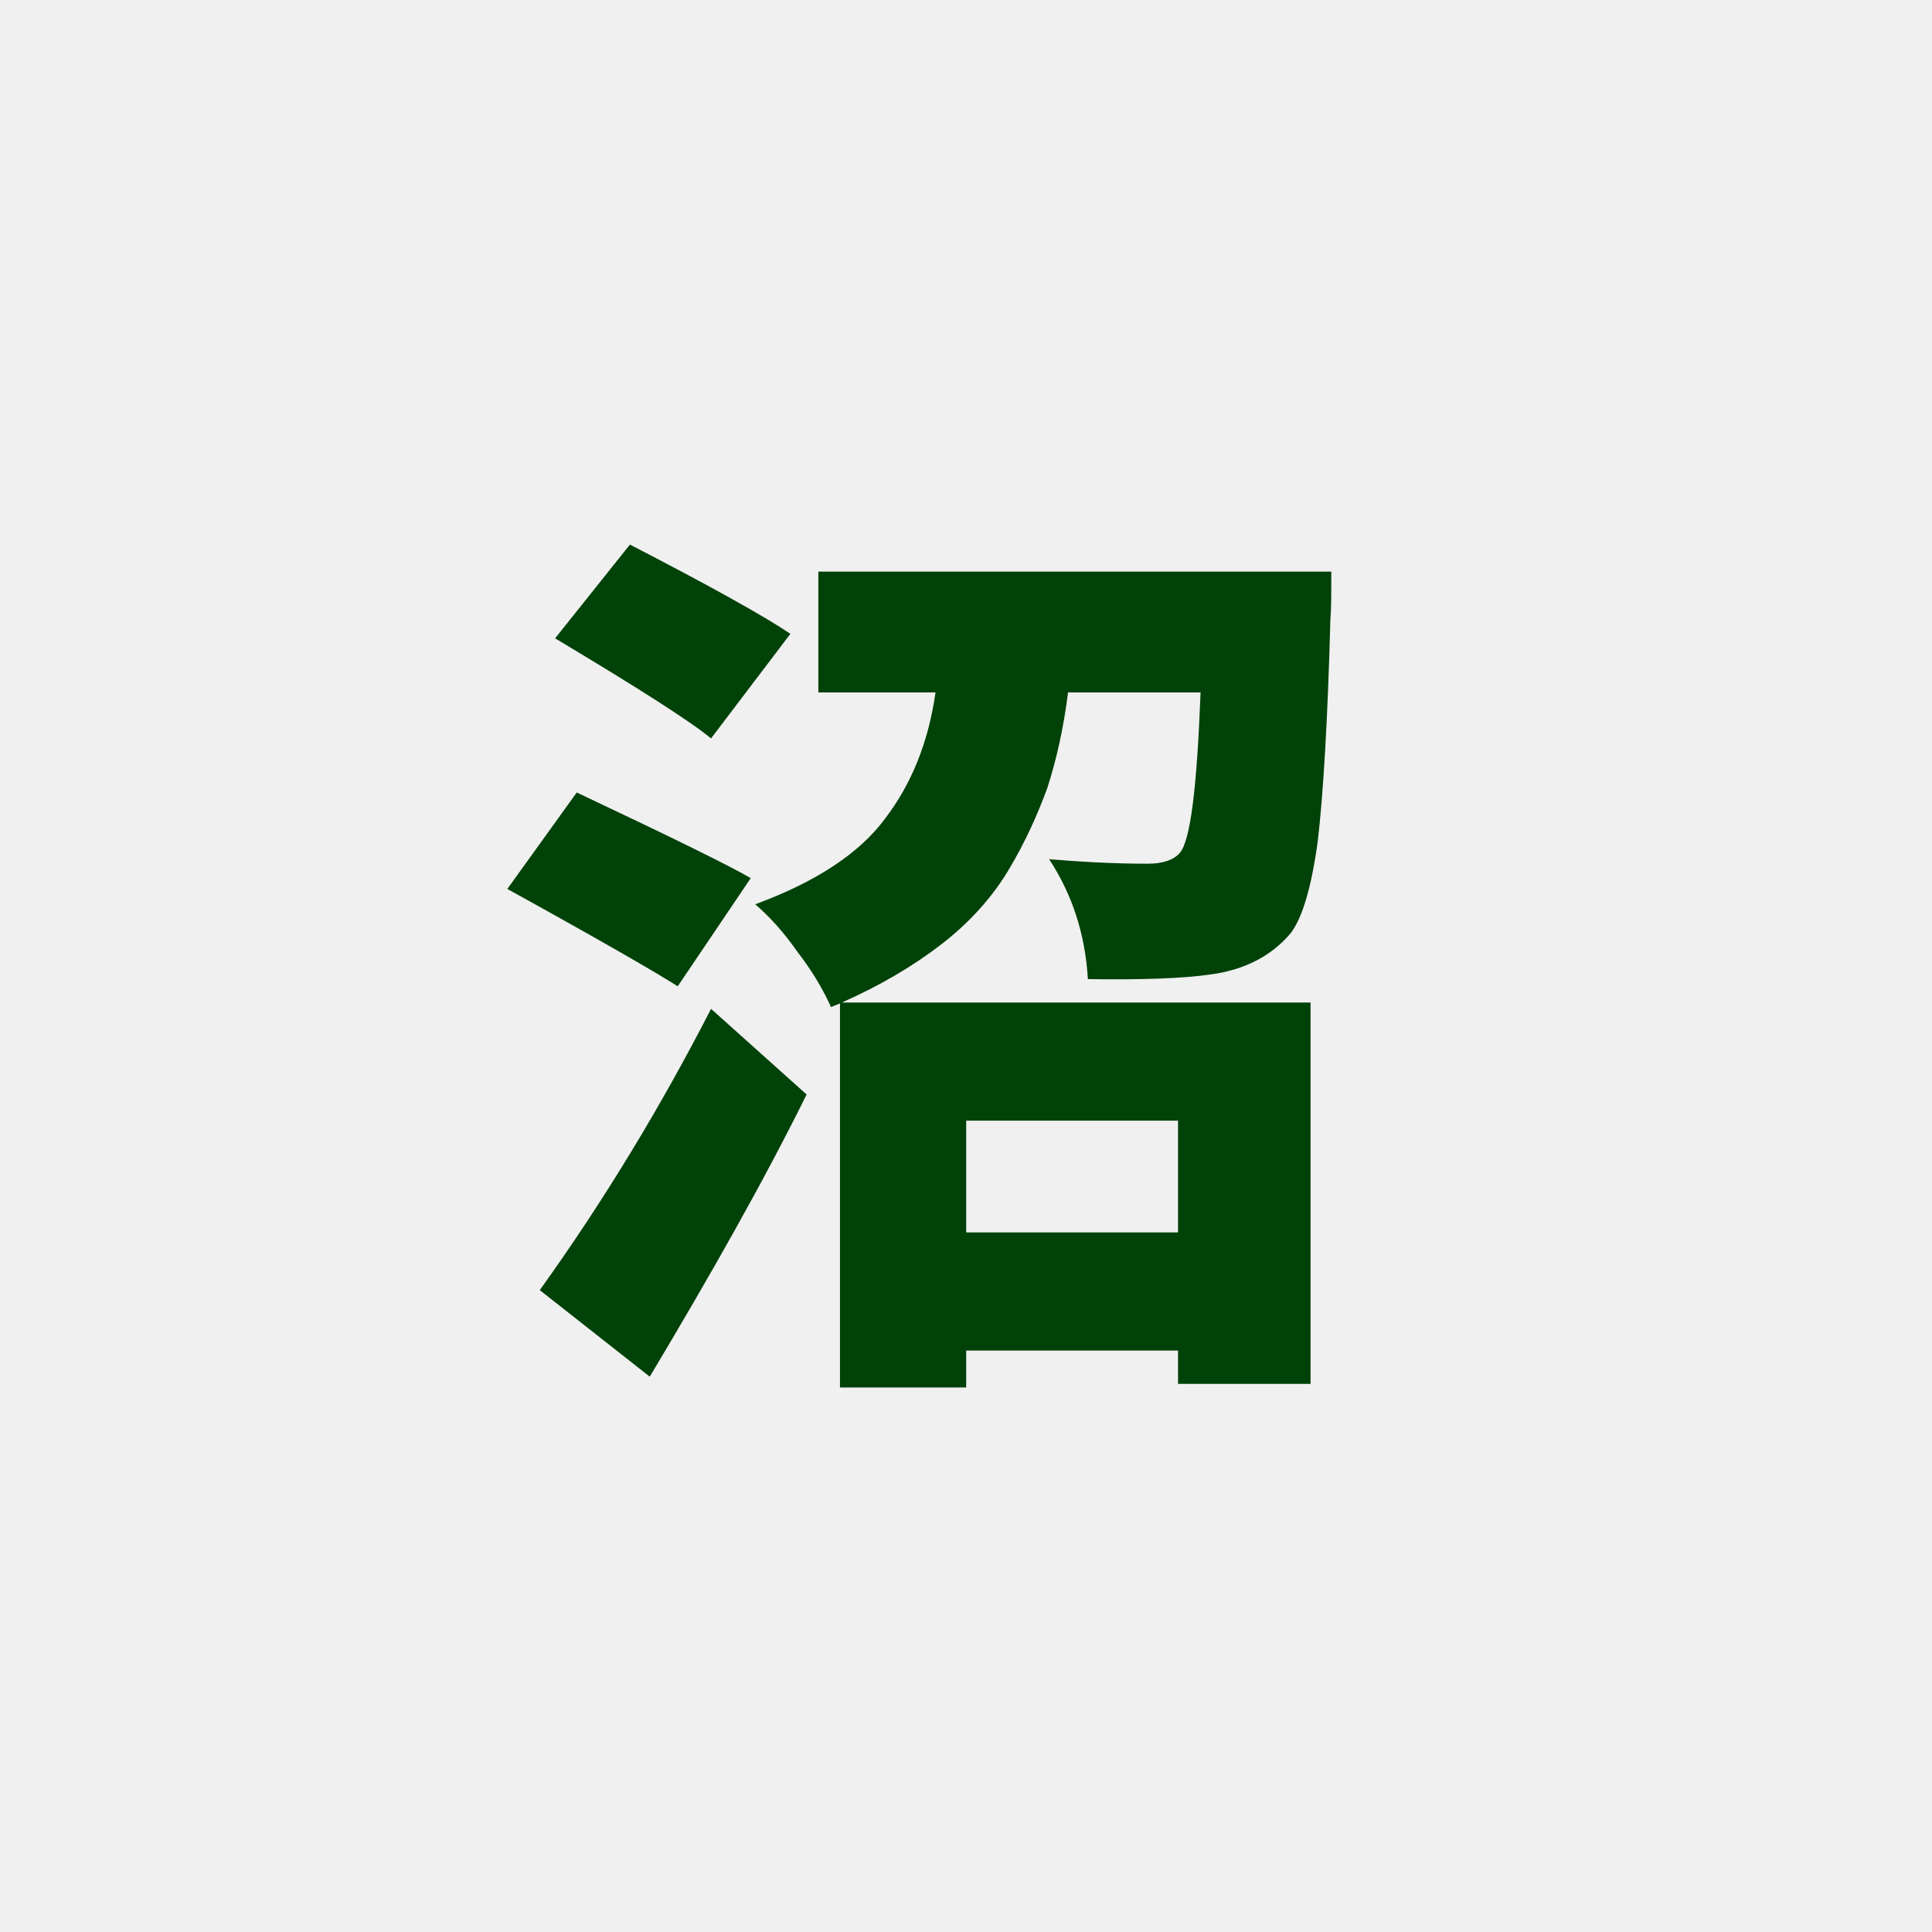
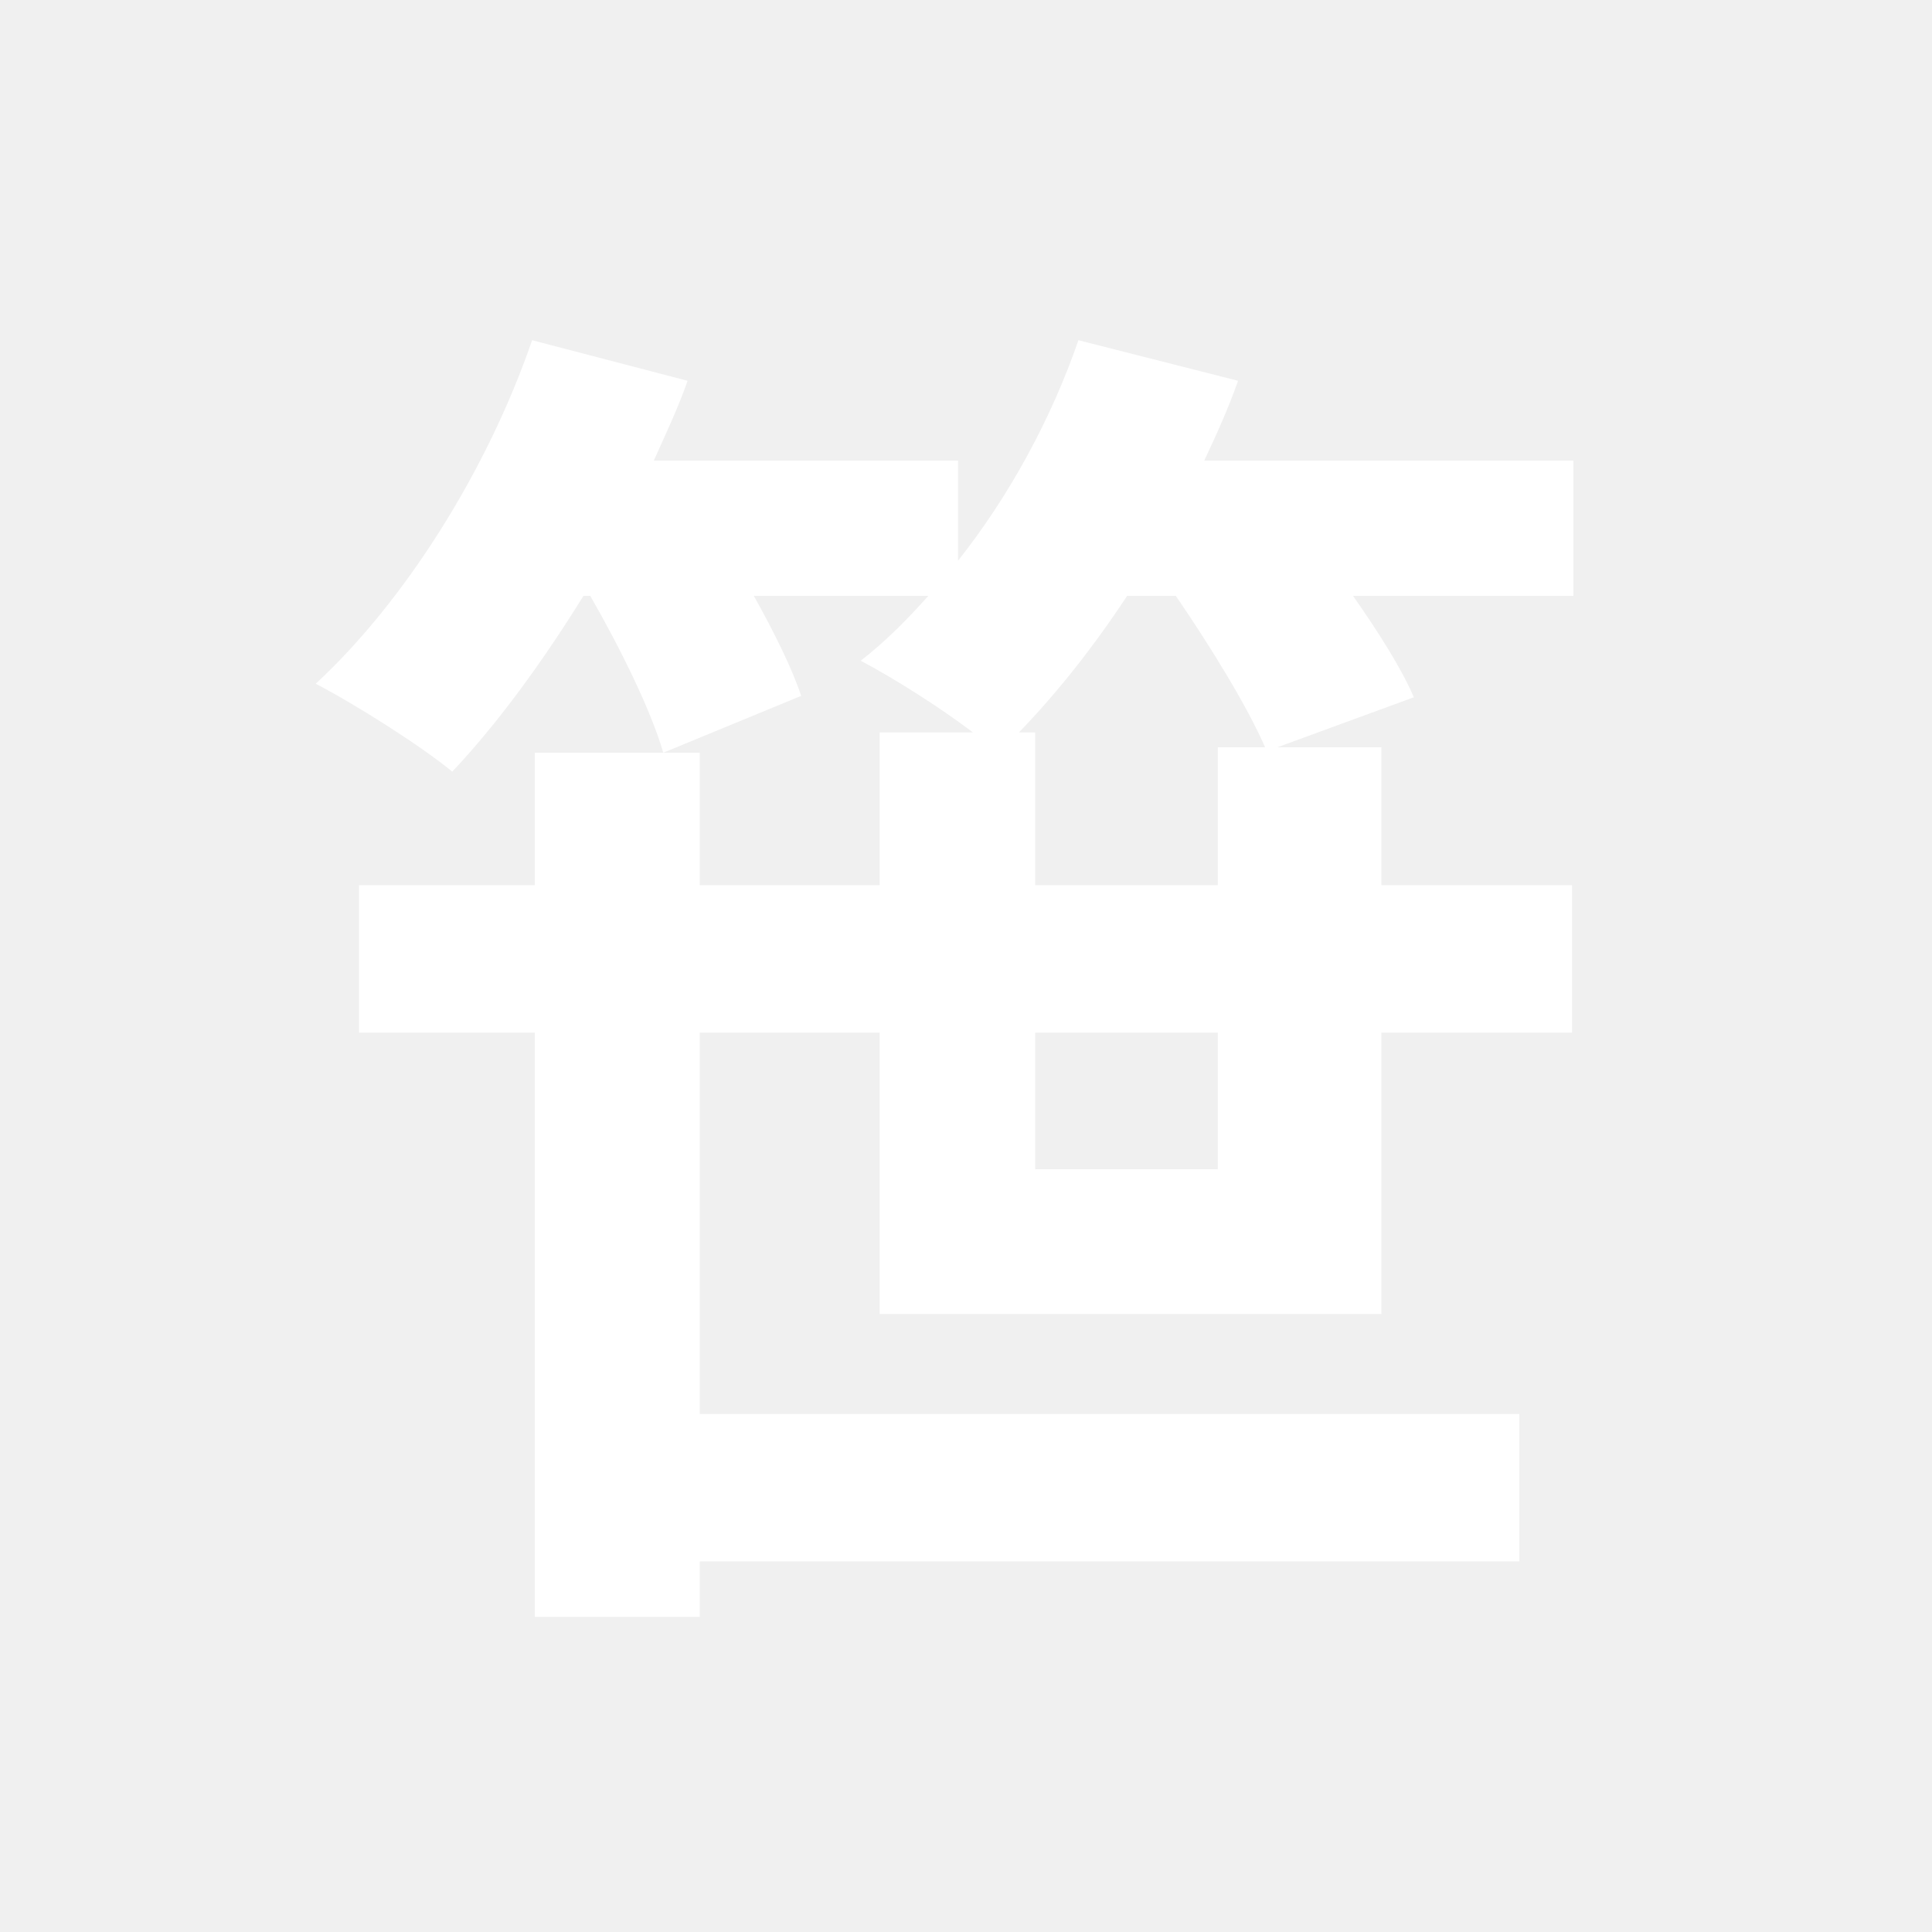
- <svg xmlns="http://www.w3.org/2000/svg" width="100%" height="100%" viewBox="0 0 512 512" version="1.1" xml:space="preserve" style="fill-rule:evenodd;clip-rule:evenodd;stroke-linejoin:round;stroke-miterlimit:2;">
-   <g transform="matrix(0.55887,0,0,0.55887,49.4893,119.029)">
-     <g transform="matrix(427.481,0,0,427.481,141.327,404.765)">
-       <path d="M0.339,-0.742L0.251,-0.626C0.228,-0.645 0.17,-0.682 0.078,-0.737L0.161,-0.841C0.252,-0.794 0.311,-0.761 0.339,-0.742ZM0.295,-0.471L0.214,-0.351C0.194,-0.364 0.132,-0.4 0.025,-0.459L0.102,-0.566C0.208,-0.516 0.273,-0.484 0.295,-0.471ZM0.183,0.082L0.061,-0.014C0.132,-0.113 0.195,-0.217 0.251,-0.326L0.357,-0.231C0.309,-0.134 0.25,-0.03 0.183,0.082ZM0.769,-0.202L0.534,-0.202L0.534,-0.078L0.769,-0.078L0.769,-0.202ZM0.37,-0.811L0.939,-0.811C0.939,-0.786 0.939,-0.769 0.938,-0.758C0.935,-0.645 0.93,-0.563 0.924,-0.512C0.917,-0.461 0.907,-0.427 0.894,-0.41C0.873,-0.385 0.843,-0.369 0.804,-0.364C0.776,-0.36 0.731,-0.358 0.669,-0.359C0.666,-0.41 0.651,-0.454 0.626,-0.492C0.662,-0.489 0.699,-0.487 0.735,-0.487C0.752,-0.487 0.764,-0.491 0.771,-0.499C0.783,-0.513 0.79,-0.573 0.794,-0.677L0.647,-0.677C0.642,-0.637 0.634,-0.602 0.624,-0.571C0.613,-0.541 0.599,-0.51 0.581,-0.48C0.563,-0.45 0.538,-0.422 0.507,-0.398C0.476,-0.374 0.439,-0.352 0.396,-0.333L0.916,-0.333L0.916,0.09L0.769,0.09L0.769,0.053L0.534,0.053L0.534,0.094L0.394,0.094L0.394,-0.332L0.384,-0.328C0.376,-0.346 0.364,-0.367 0.347,-0.389C0.331,-0.412 0.315,-0.429 0.3,-0.442C0.368,-0.467 0.416,-0.499 0.444,-0.537C0.473,-0.575 0.492,-0.621 0.5,-0.677L0.37,-0.677L0.37,-0.811Z" style="fill:rgb(0,66,8);fill-rule:nonzero;" />
+ <svg xmlns="http://www.w3.org/2000/svg" style="isolation:isolate" viewBox="0 0 500 500" width="500pt" height="500pt">
+   <defs>
+     <clipPath id="_clipPath_CcZhHtWSz1rfcM5JhRSyZBmsVGP0Fwny">
+       <rect width="500" height="500" />
+     </clipPath>
+   </defs>
+   <g clip-path="url(#_clipPath_CcZhHtWSz1rfcM5JhRSyZBmsVGP0Fwny)">
+     <g clip-path="url(#_clipPath_cDnKc95UUtPFc1h4IVKUHSdg84YhHldo)">
+       <text transform="matrix(1,0,0,1,74,388)" style="font-family:'Noto Sans CJK JP';font-weight:700;font-size:350px;font-style:normal;fill:#ffffff;stroke:none;">笹</text>
    </g>
+     <defs>
+       <clipPath id="_clipPath_cDnKc95UUtPFc1h4IVKUHSdg84YhHldo">
+         <rect x="0" y="0" width="352" height="518" transform="matrix(1,0,0,1,74,-18)" />
+       </clipPath>
+     </defs>
  </g>
</svg>
